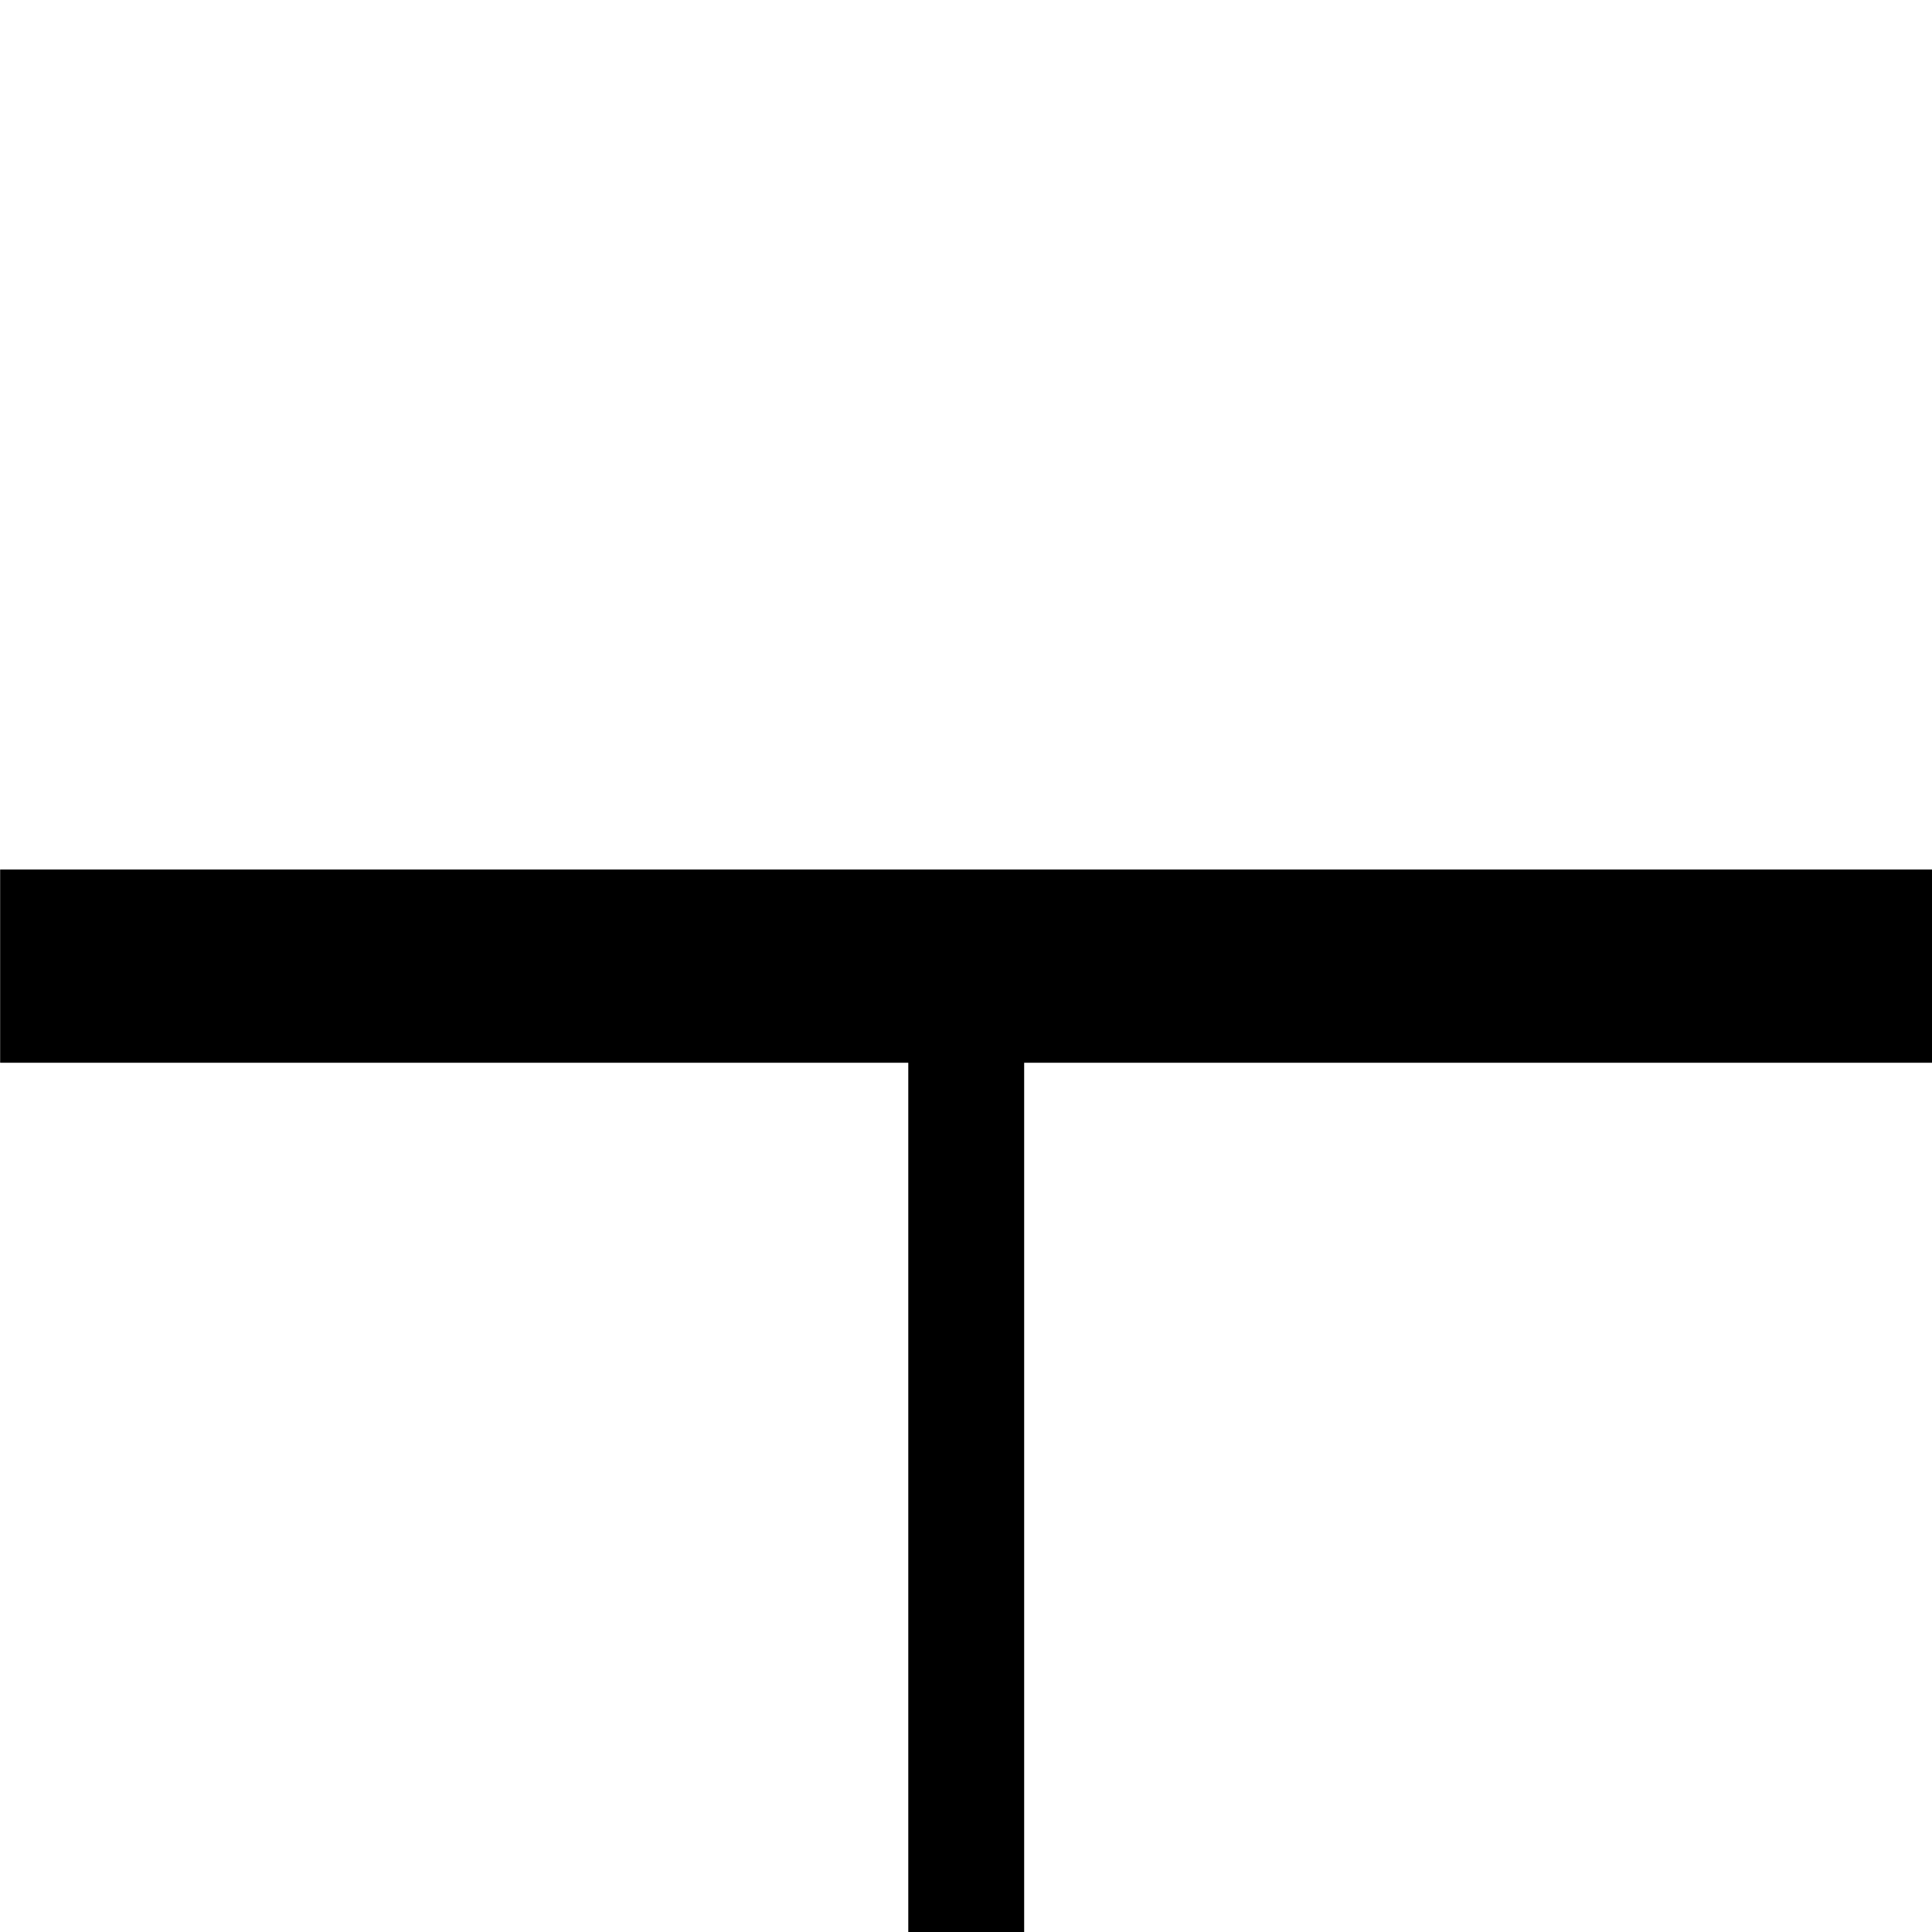
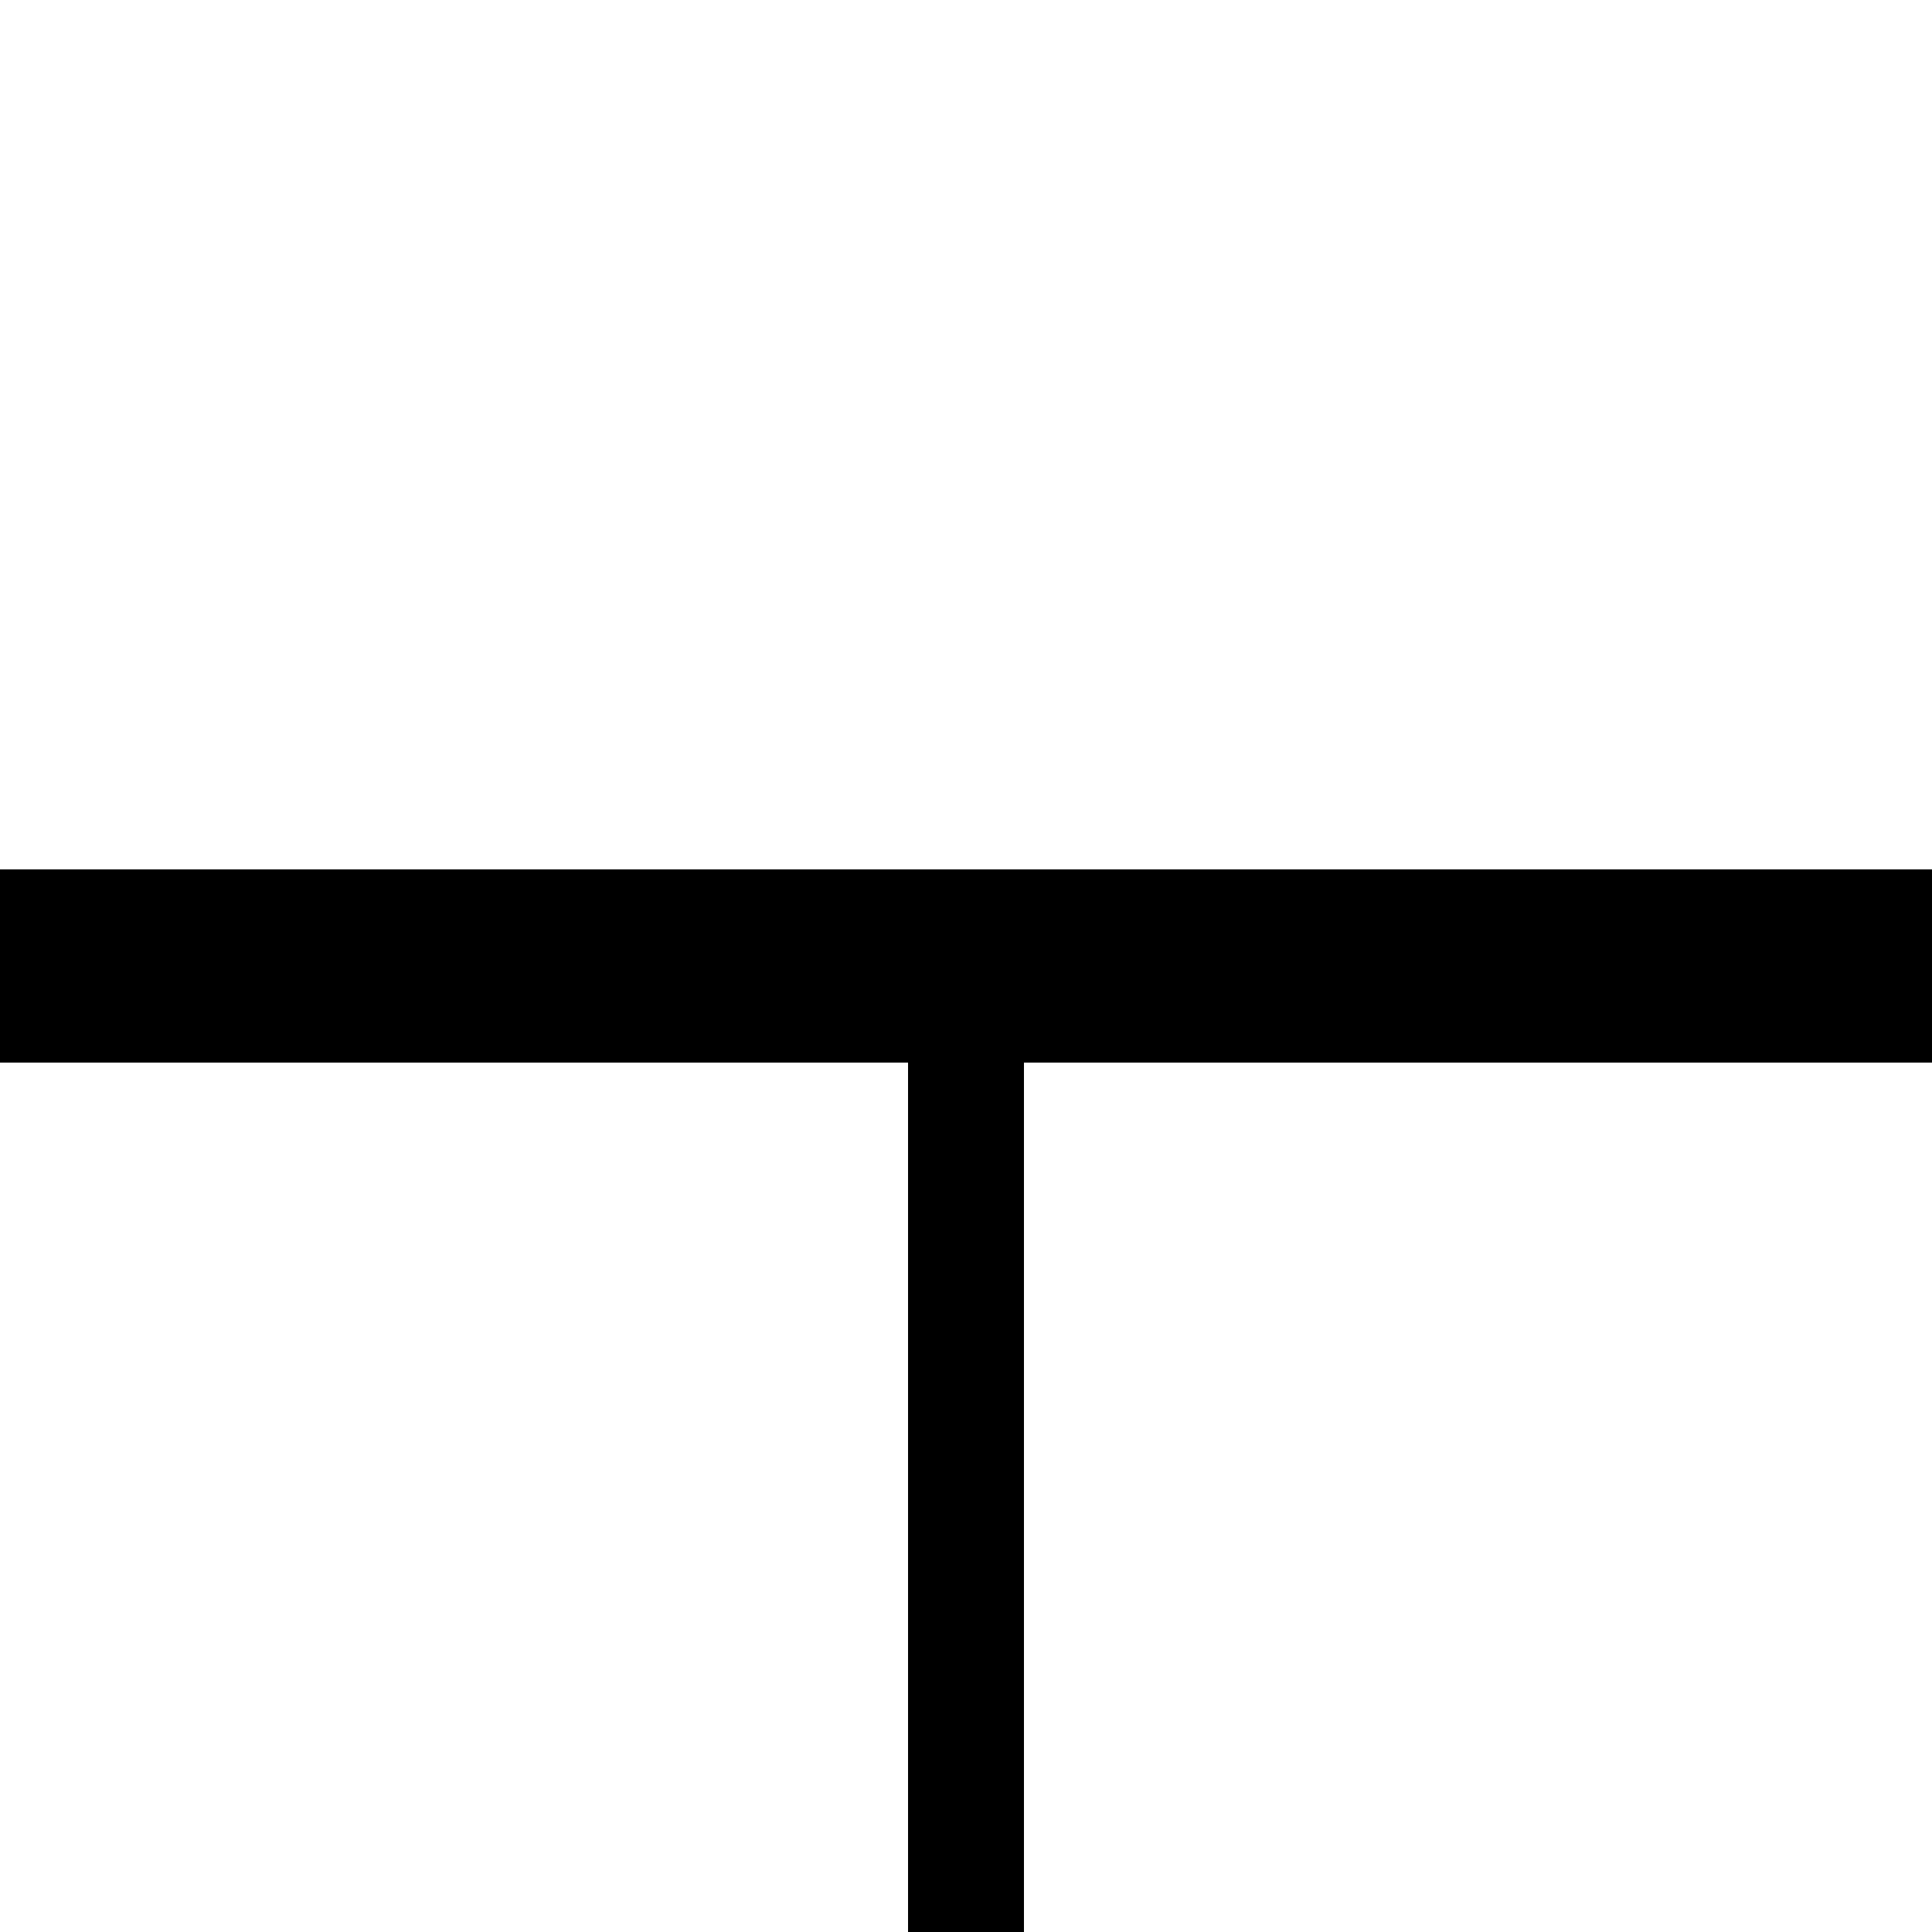
- <svg xmlns="http://www.w3.org/2000/svg" width="100" height="100" viewBox="0 0 26.458 26.458" version="1.1" id="svg1">
-   <defs id="defs1" />
-   <g id="layer1">
-     <path style="fill:#000000;fill-opacity:1;stroke:#000000;stroke-width:1.587;stroke-linecap:butt;stroke-linejoin:round;stroke-dasharray:none" d="M 13.232,26.46 V 13.231" id="path1" />
-     <path style="fill:#000000;fill-opacity:1;stroke:#000000;stroke-width:2.646;stroke-dasharray:none" d="M 26.461,13.231 H 0.002" id="path2" />
-   </g>
+ <svg xmlns="http://www.w3.org/2000/svg" version="1.1" width="100" height="100">
+   <style>
+     line {
+       stroke: black;
+     }
+   </style>
+   <line x1="0" x2="100" y1="50" y2="50" stroke-width="10" />
+   <line x1="50" x2="50" y1="50" y2="100" stroke-width="6" />
</svg>
